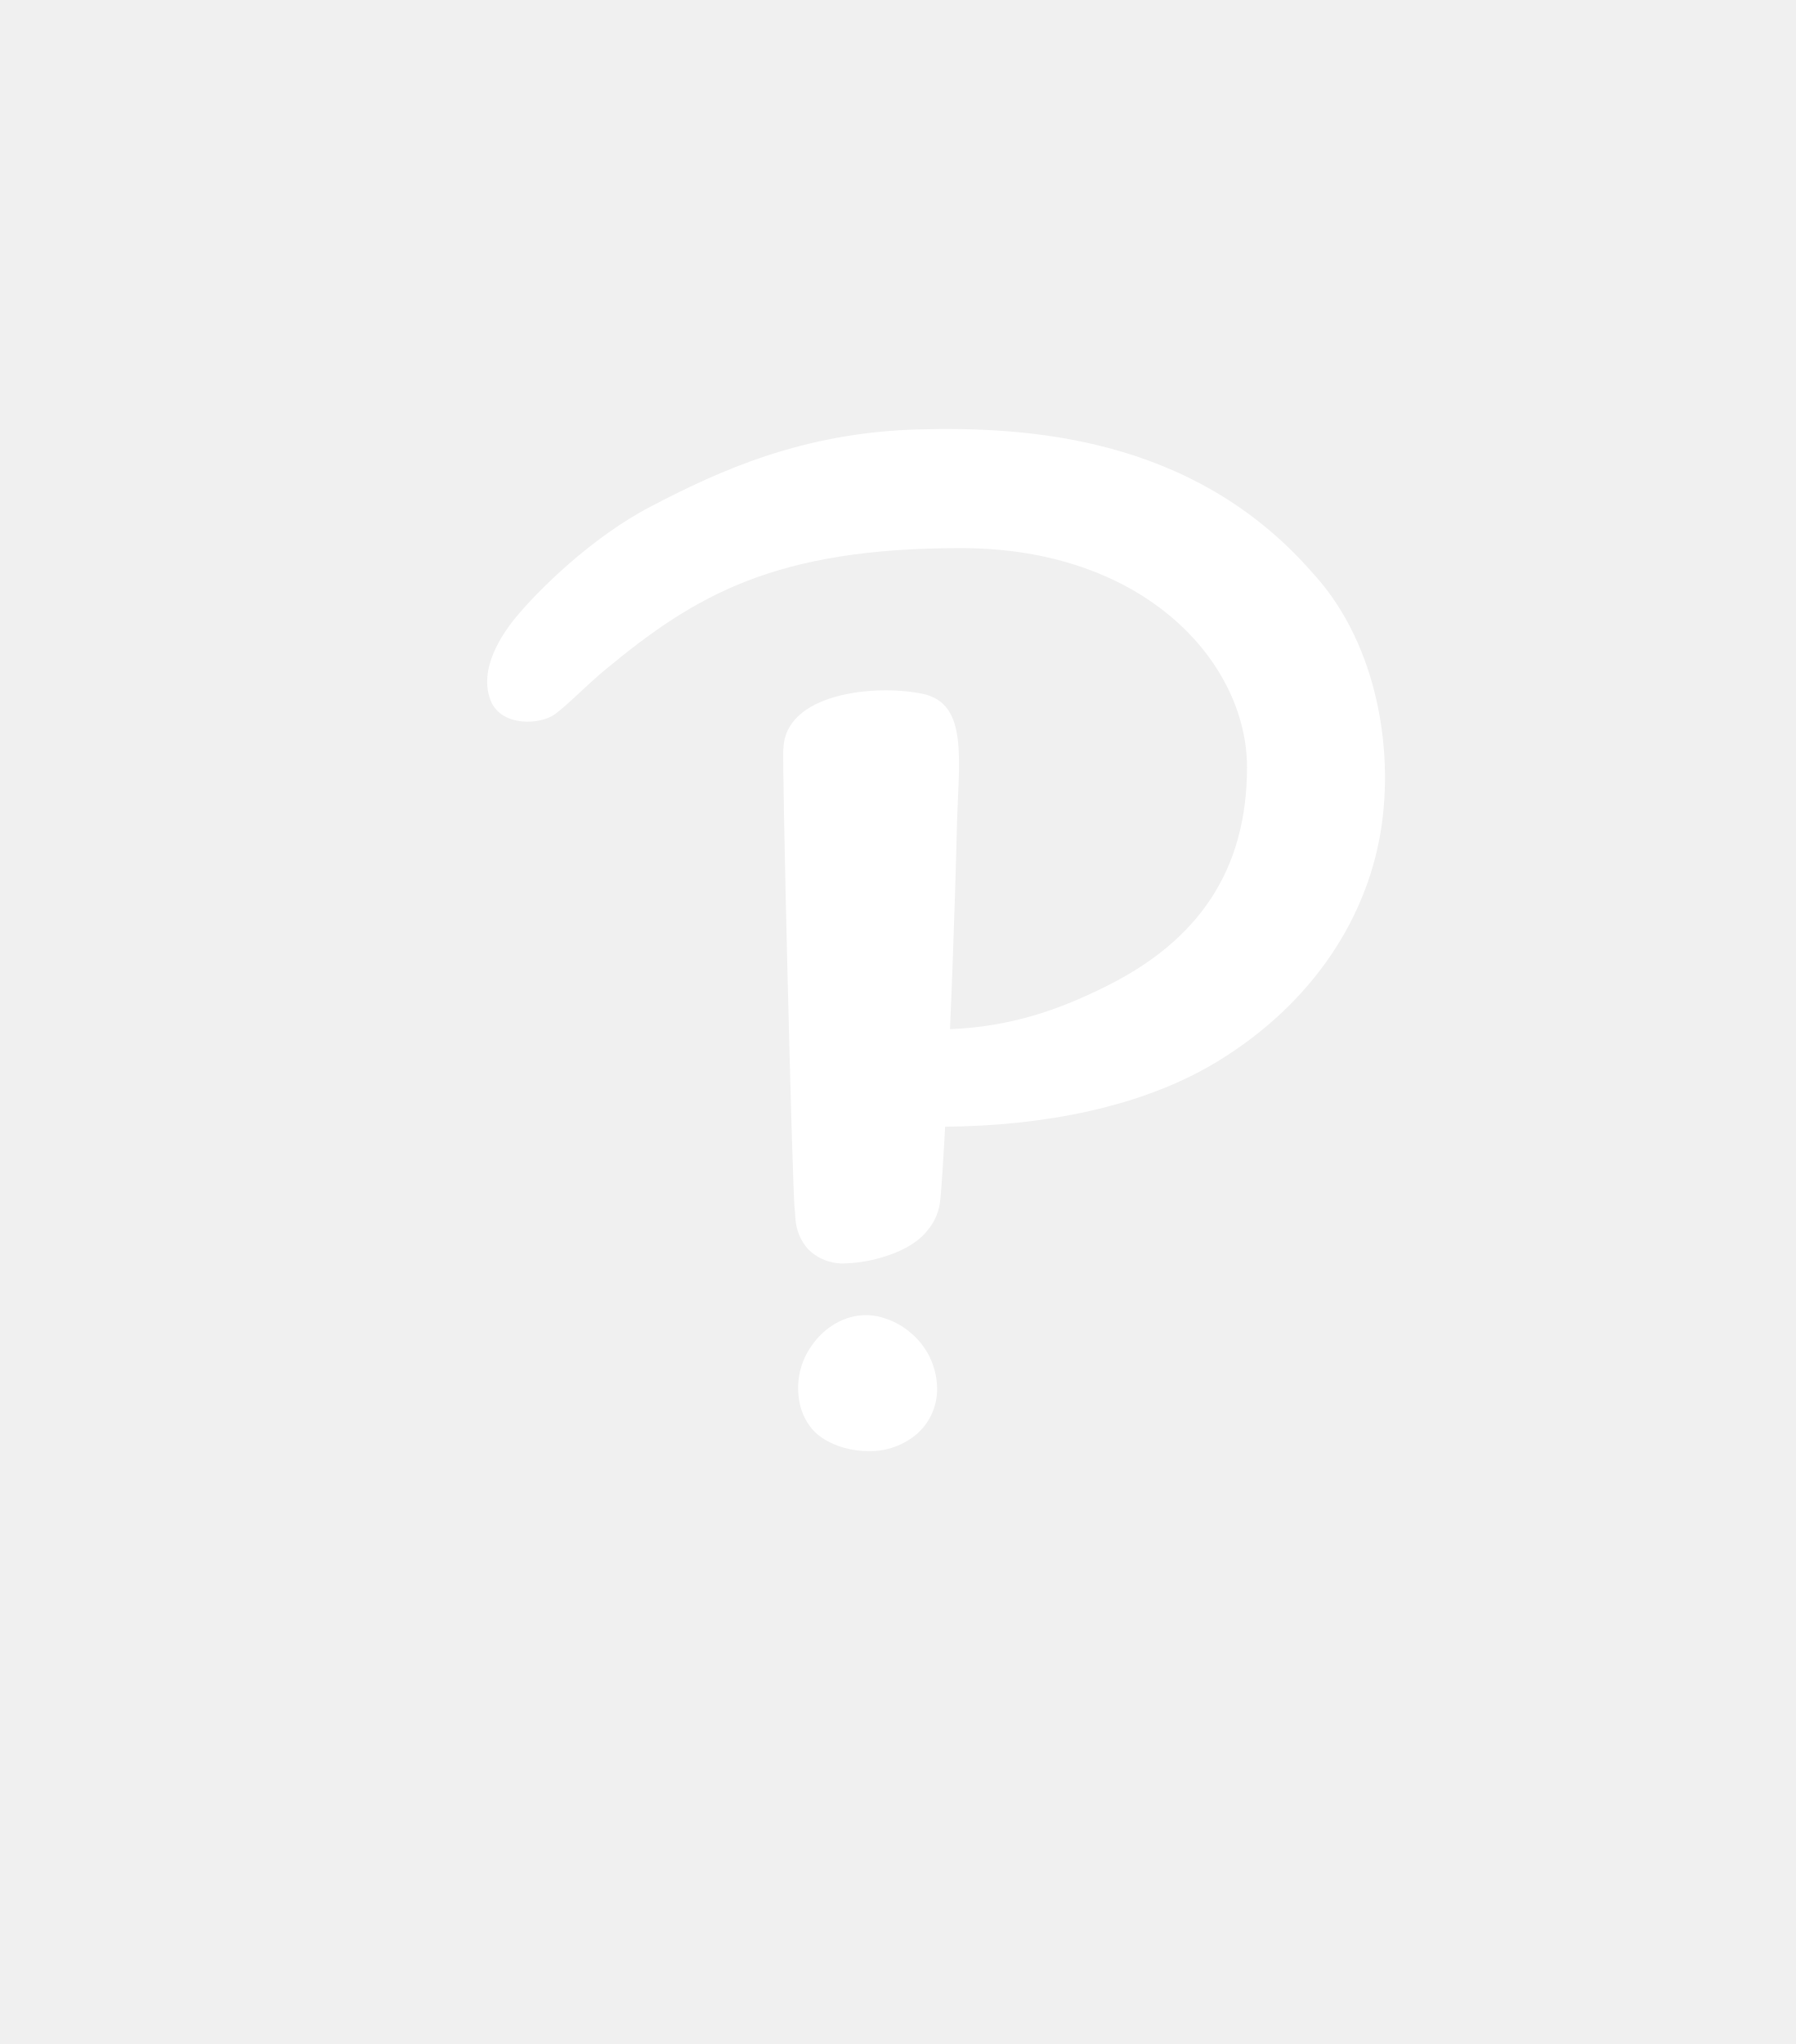
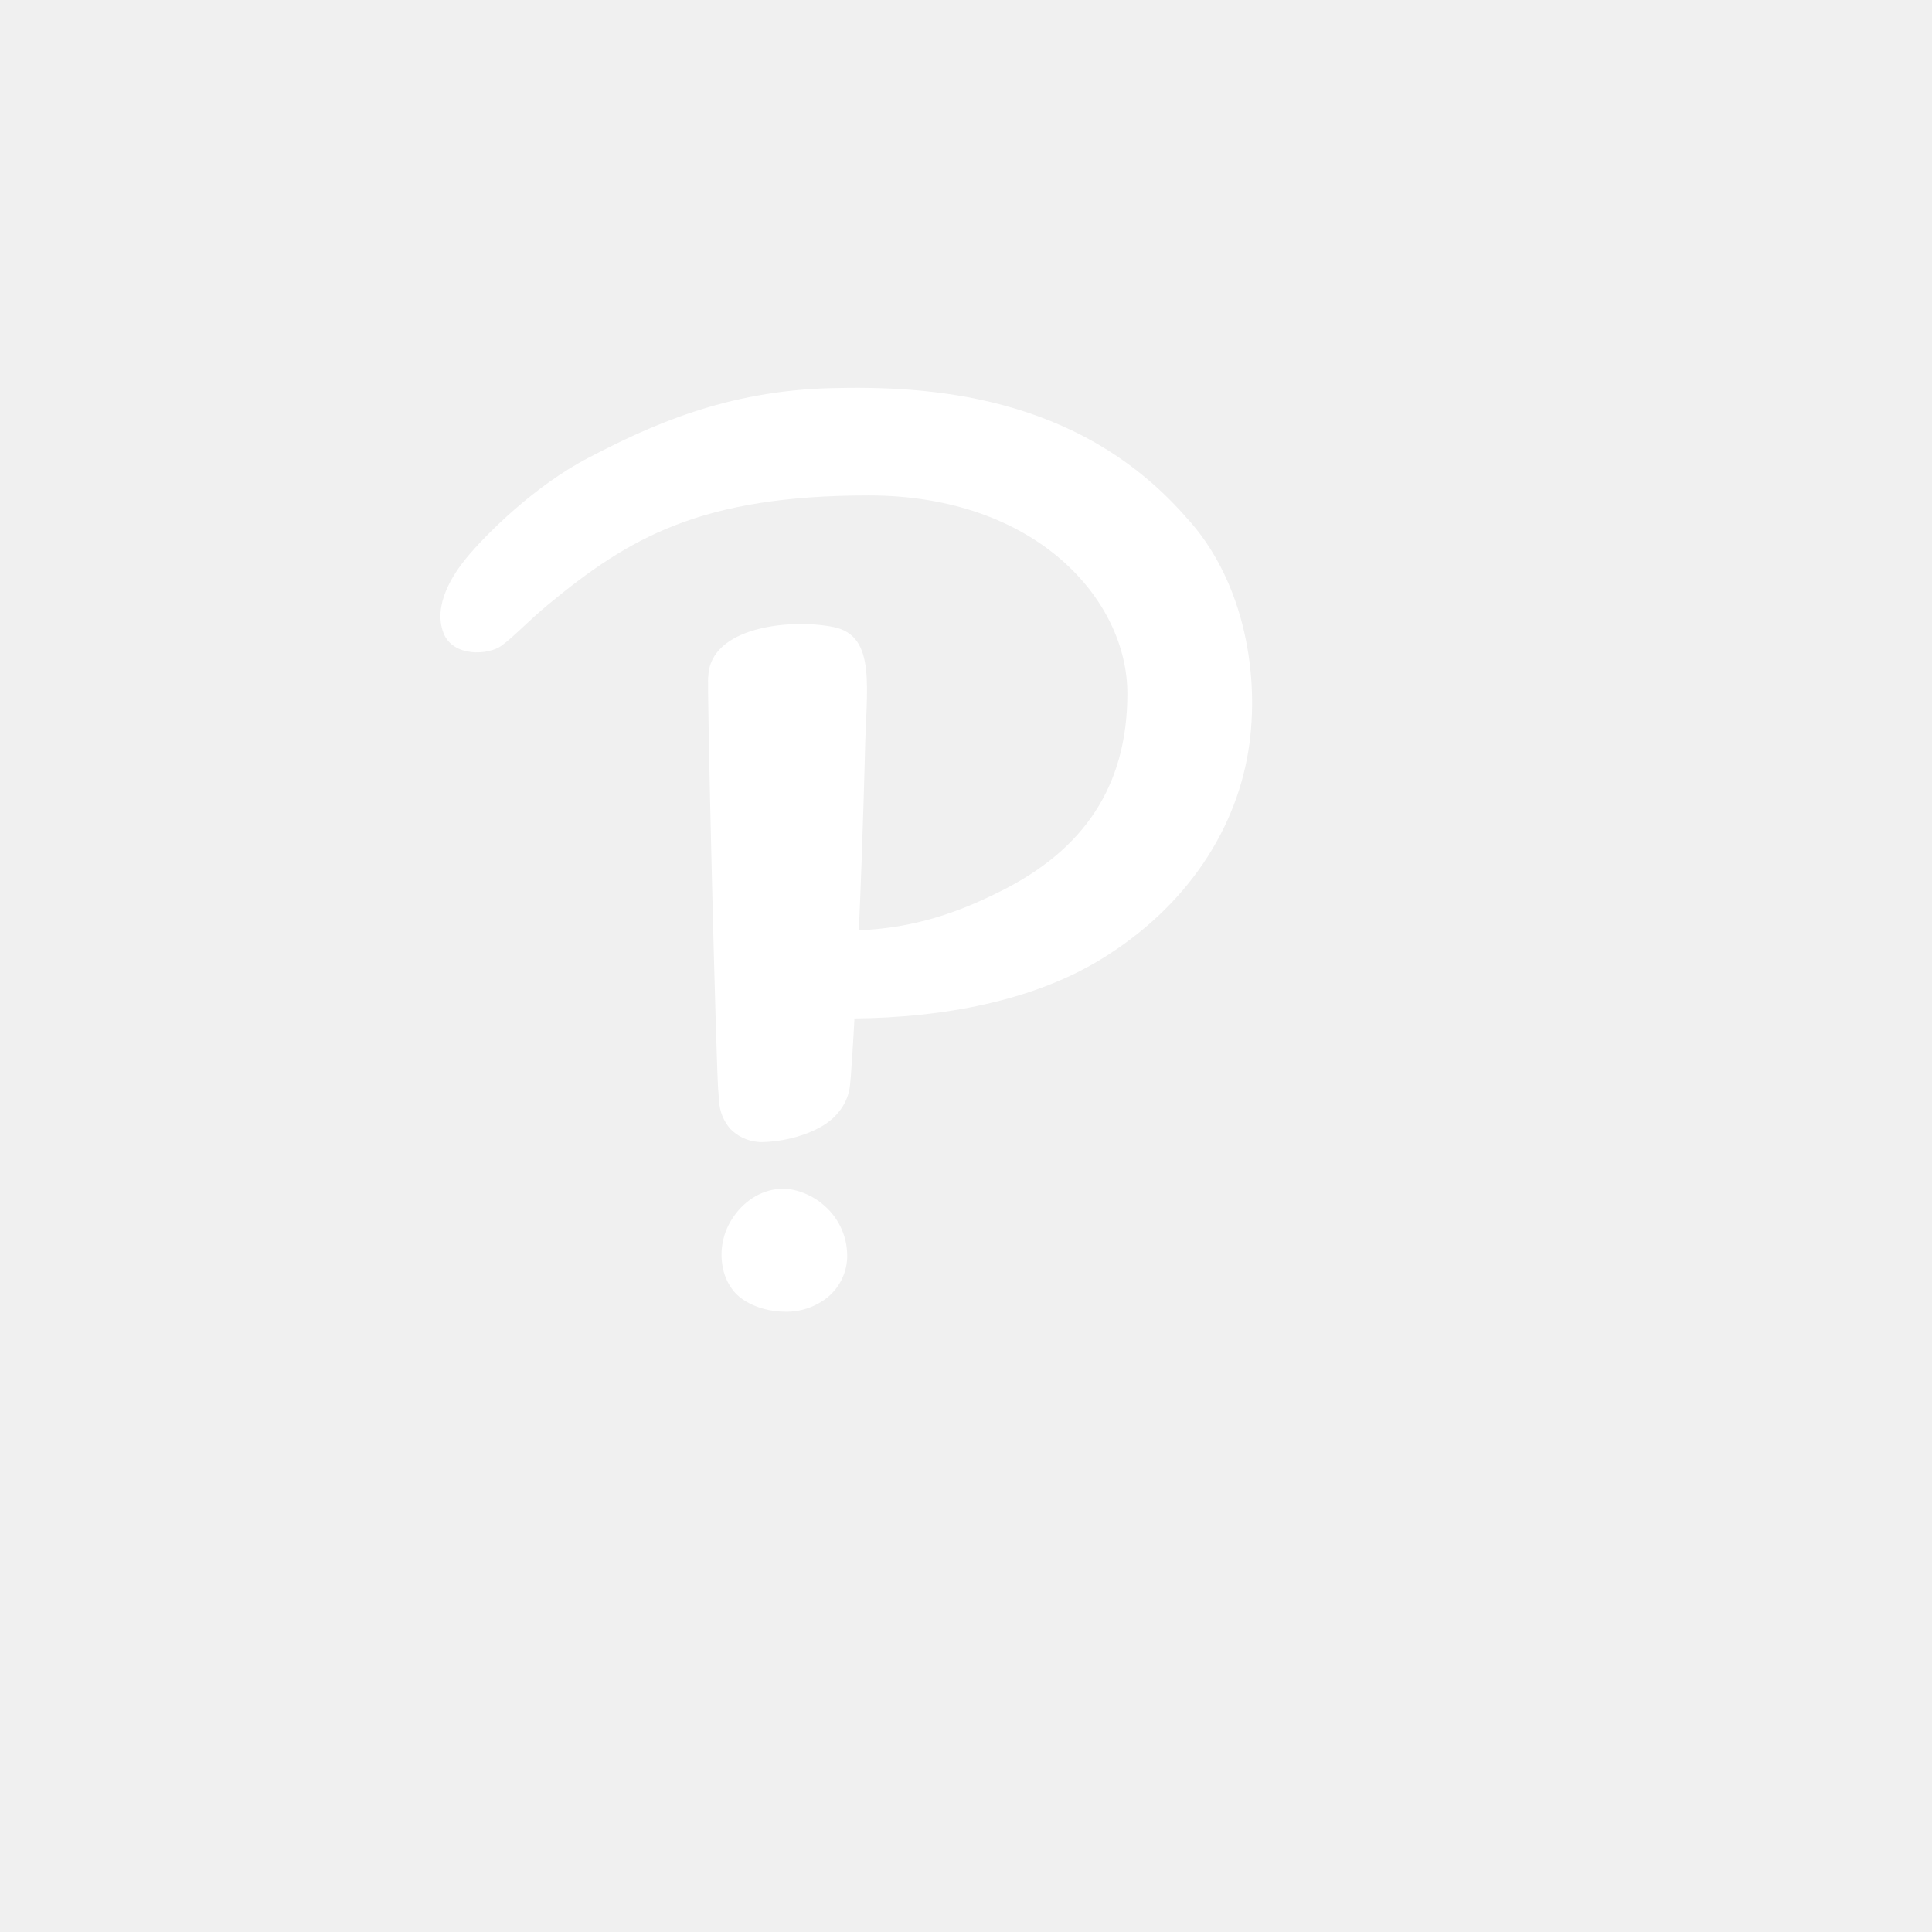
- <svg xmlns="http://www.w3.org/2000/svg" id="Capa_1" data-name="Capa 1" x="170px" y="385px" viewBox="0 0 672.26 765.06">
+ <svg xmlns="http://www.w3.org/2000/svg" id="Capa_1" data-name="Capa 1" x="170px" y="385px" viewBox="0 0 800 800">
  <defs>
-     <style>.cls-1{fill:#fff;}</style>
+     <style>.cls-1{fill:#fff;} </style>
  </defs>
-   <g id="_Grupo_" data-name="&lt;Grupo&gt;" transform="translate( 0, 0)">
+   <g id="_Grupo_" data-name="&lt;Grupo&gt;">
    <path id="_Trazado_compuesto_" data-name="&lt;Trazado compuesto&gt;" class="cls-1" d="M490.87,213.89c23.33,24.91,30.59,62.7,26.54,93.7-4.64,35.35-26.06,68.05-61.69,89.74-28.26,17.2-65.38,24.06-101.91,24.39-0.29,5.79-1.45,25.74-2,28.9a20.58,20.58,0,0,1-4.48,9.77c-3.92,5.11-10.73,8.41-17.49,10.34a55.81,55.81,0,0,1-14.45,2.19,14.89,14.89,0,0,1-1.87-.11,18.17,18.17,0,0,1-11.11-5.36,18.87,18.87,0,0,1-4.63-11.25l-0.3-3.94c-0.78-3.39-5-175.14-4.19-172.09,0.61-20.58,33.84-24.17,51.86-20.53s13.49,25.59,13,52.57c0,0-.86,35.48-2.52,73,23-.9,41.27-7.45,58.37-16,34.54-17.12,52.82-43.38,52.82-82.06s-37.66-82-107.12-82-99.28,17.52-132.91,45.34c-7.58,6.27-13.42,12.59-18.95,16.76s-20.19,4.8-24.12-4.94c-4.74-11.74,4.12-24.83,9.32-31.16,8.17-9.94,28.32-30,50.65-41.6,25.58-13.35,56.87-27.73,100.43-28.83,39.41-1,101.64,2.2,146.46,52.82M340.22,498.26a28.62,28.62,0,0,0-11.81-5.59,22.64,22.64,0,0,0-4.25-.42c-7.75,0-15.35,4.27-20.32,11.43a27.32,27.32,0,0,0-4.75,20,22.32,22.32,0,0,0,4.78,11.06c2.73,3.22,6.91,5.67,12.09,7.15a34.26,34.26,0,0,0,9.14,1.27h0a27.18,27.18,0,0,0,17.38-5.8,22.24,22.24,0,0,0,8.33-17.77,27.51,27.51,0,0,0-10.59-21.29" />
    <animateTransform attributeType="xml" attributeName="transform" type="scale" from="0" by="1" dur="3s" />
  </g>
</svg>
